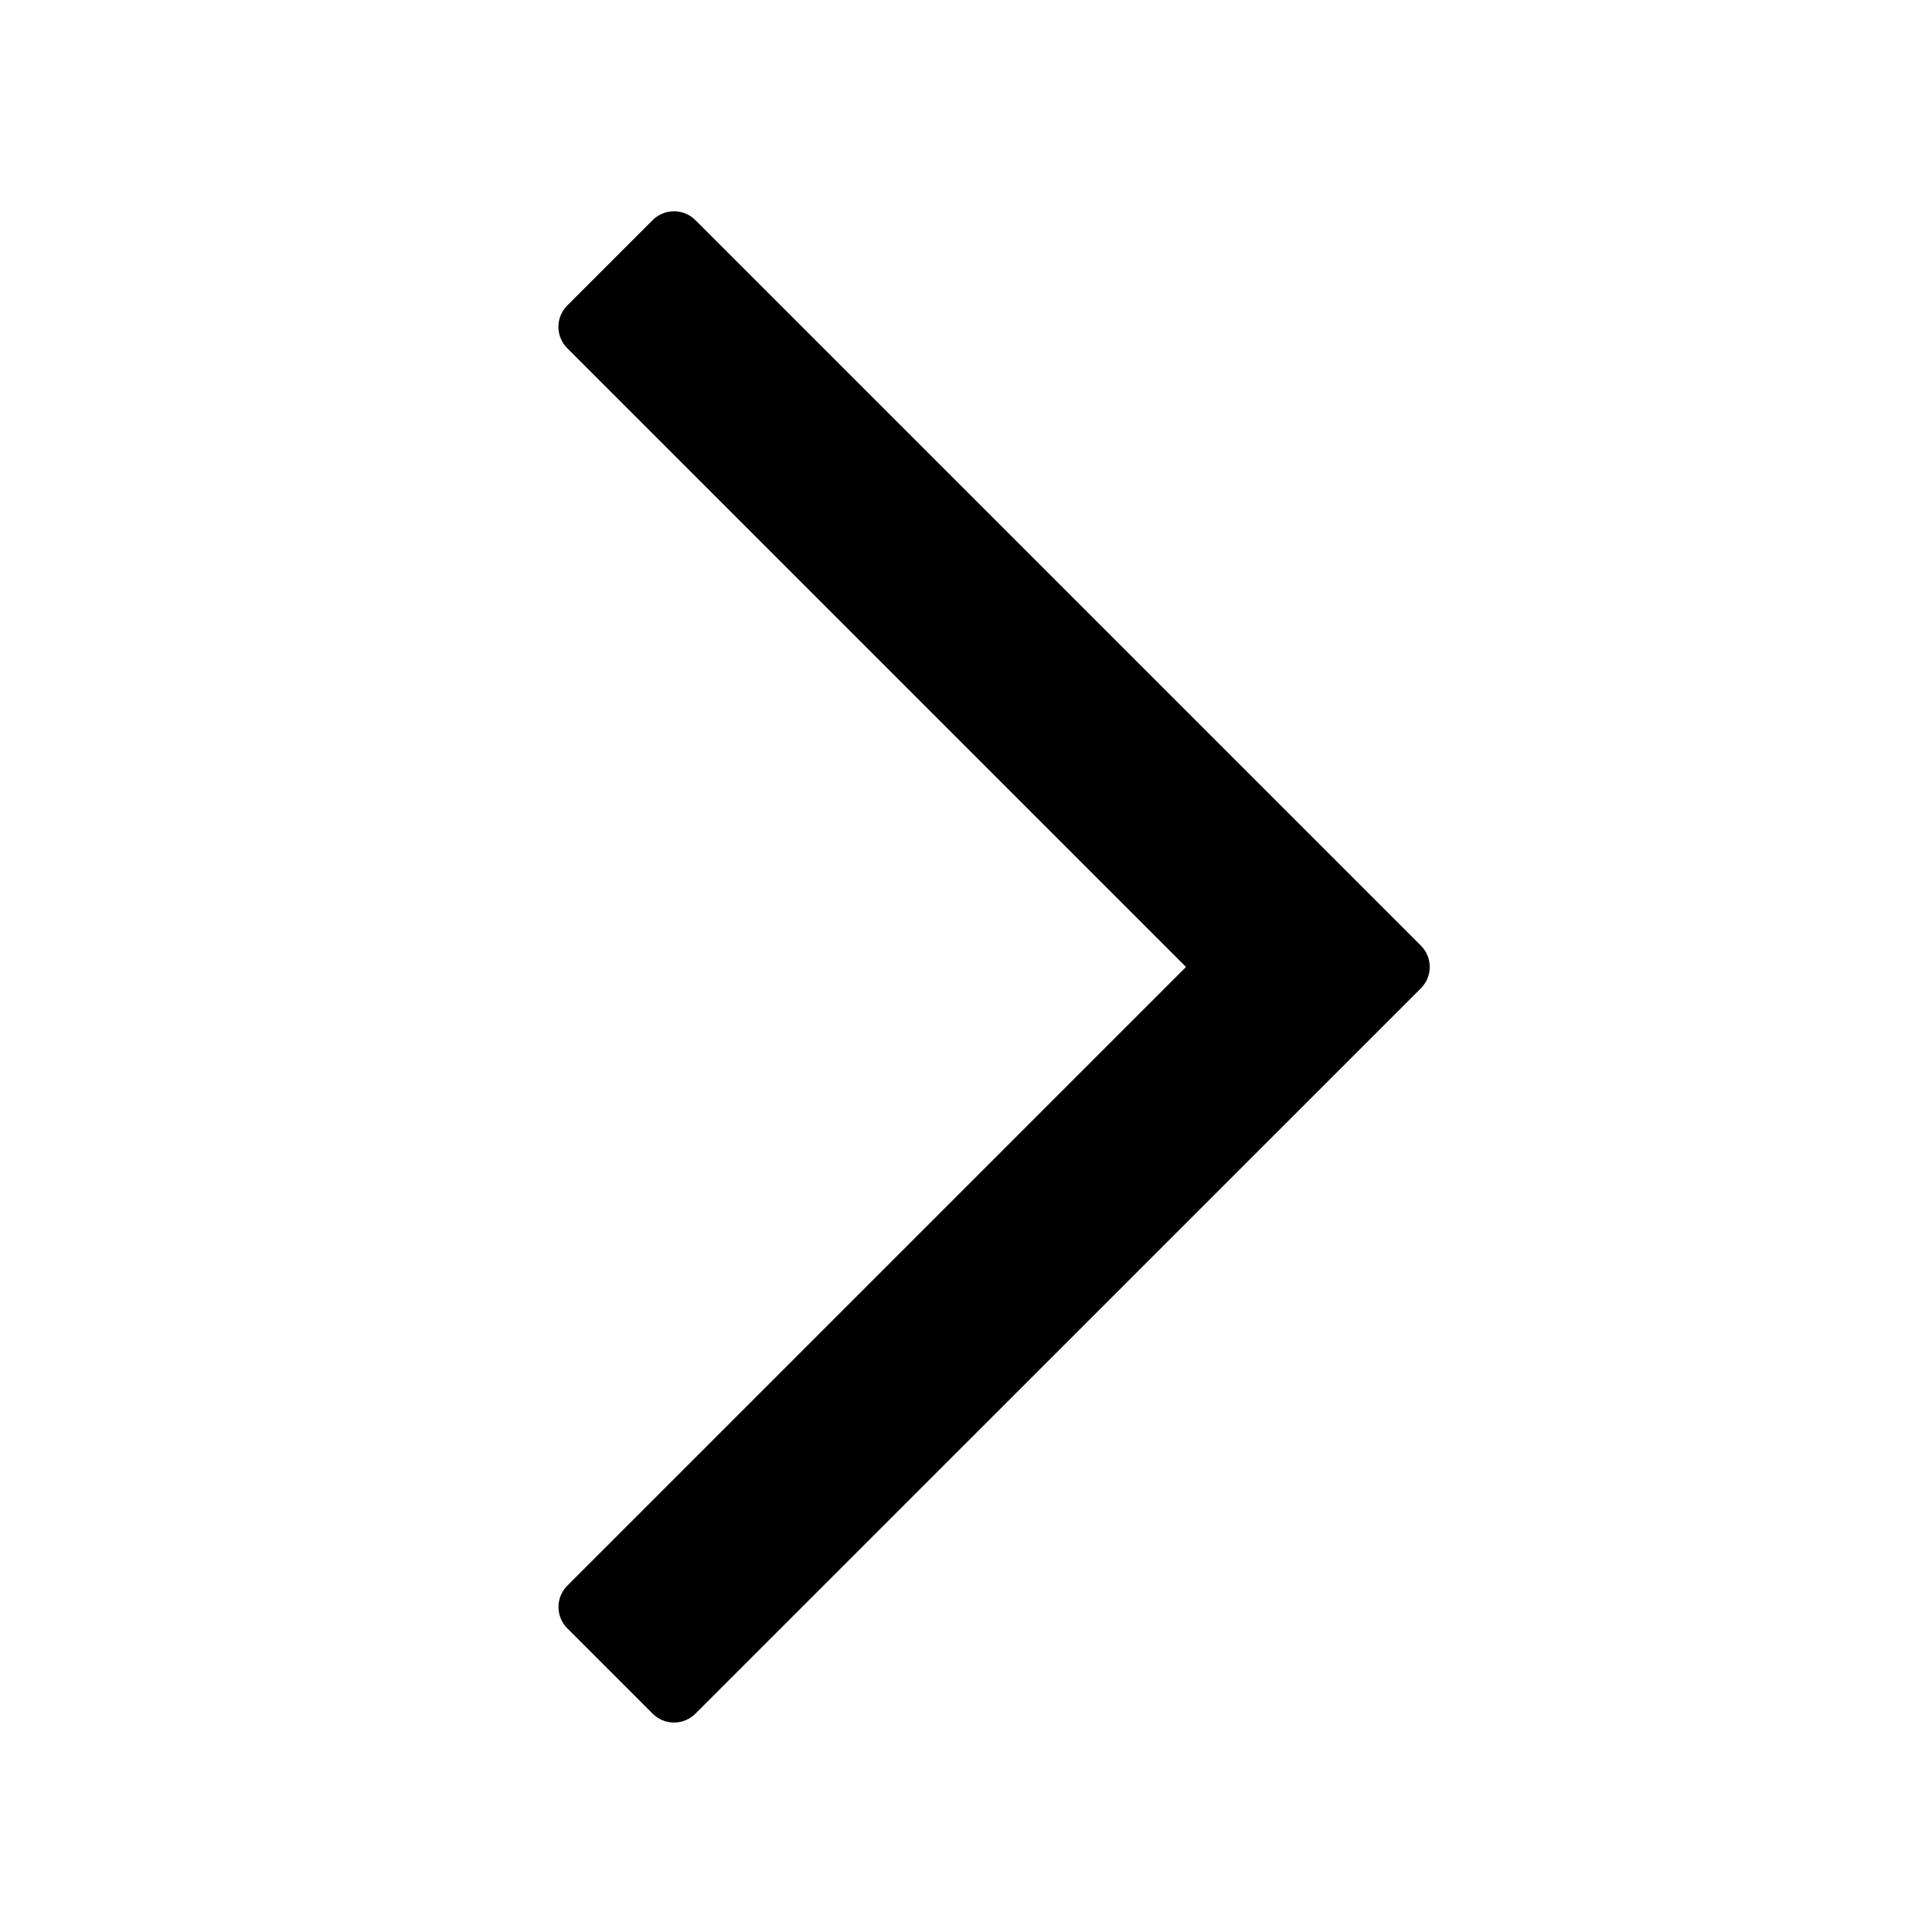
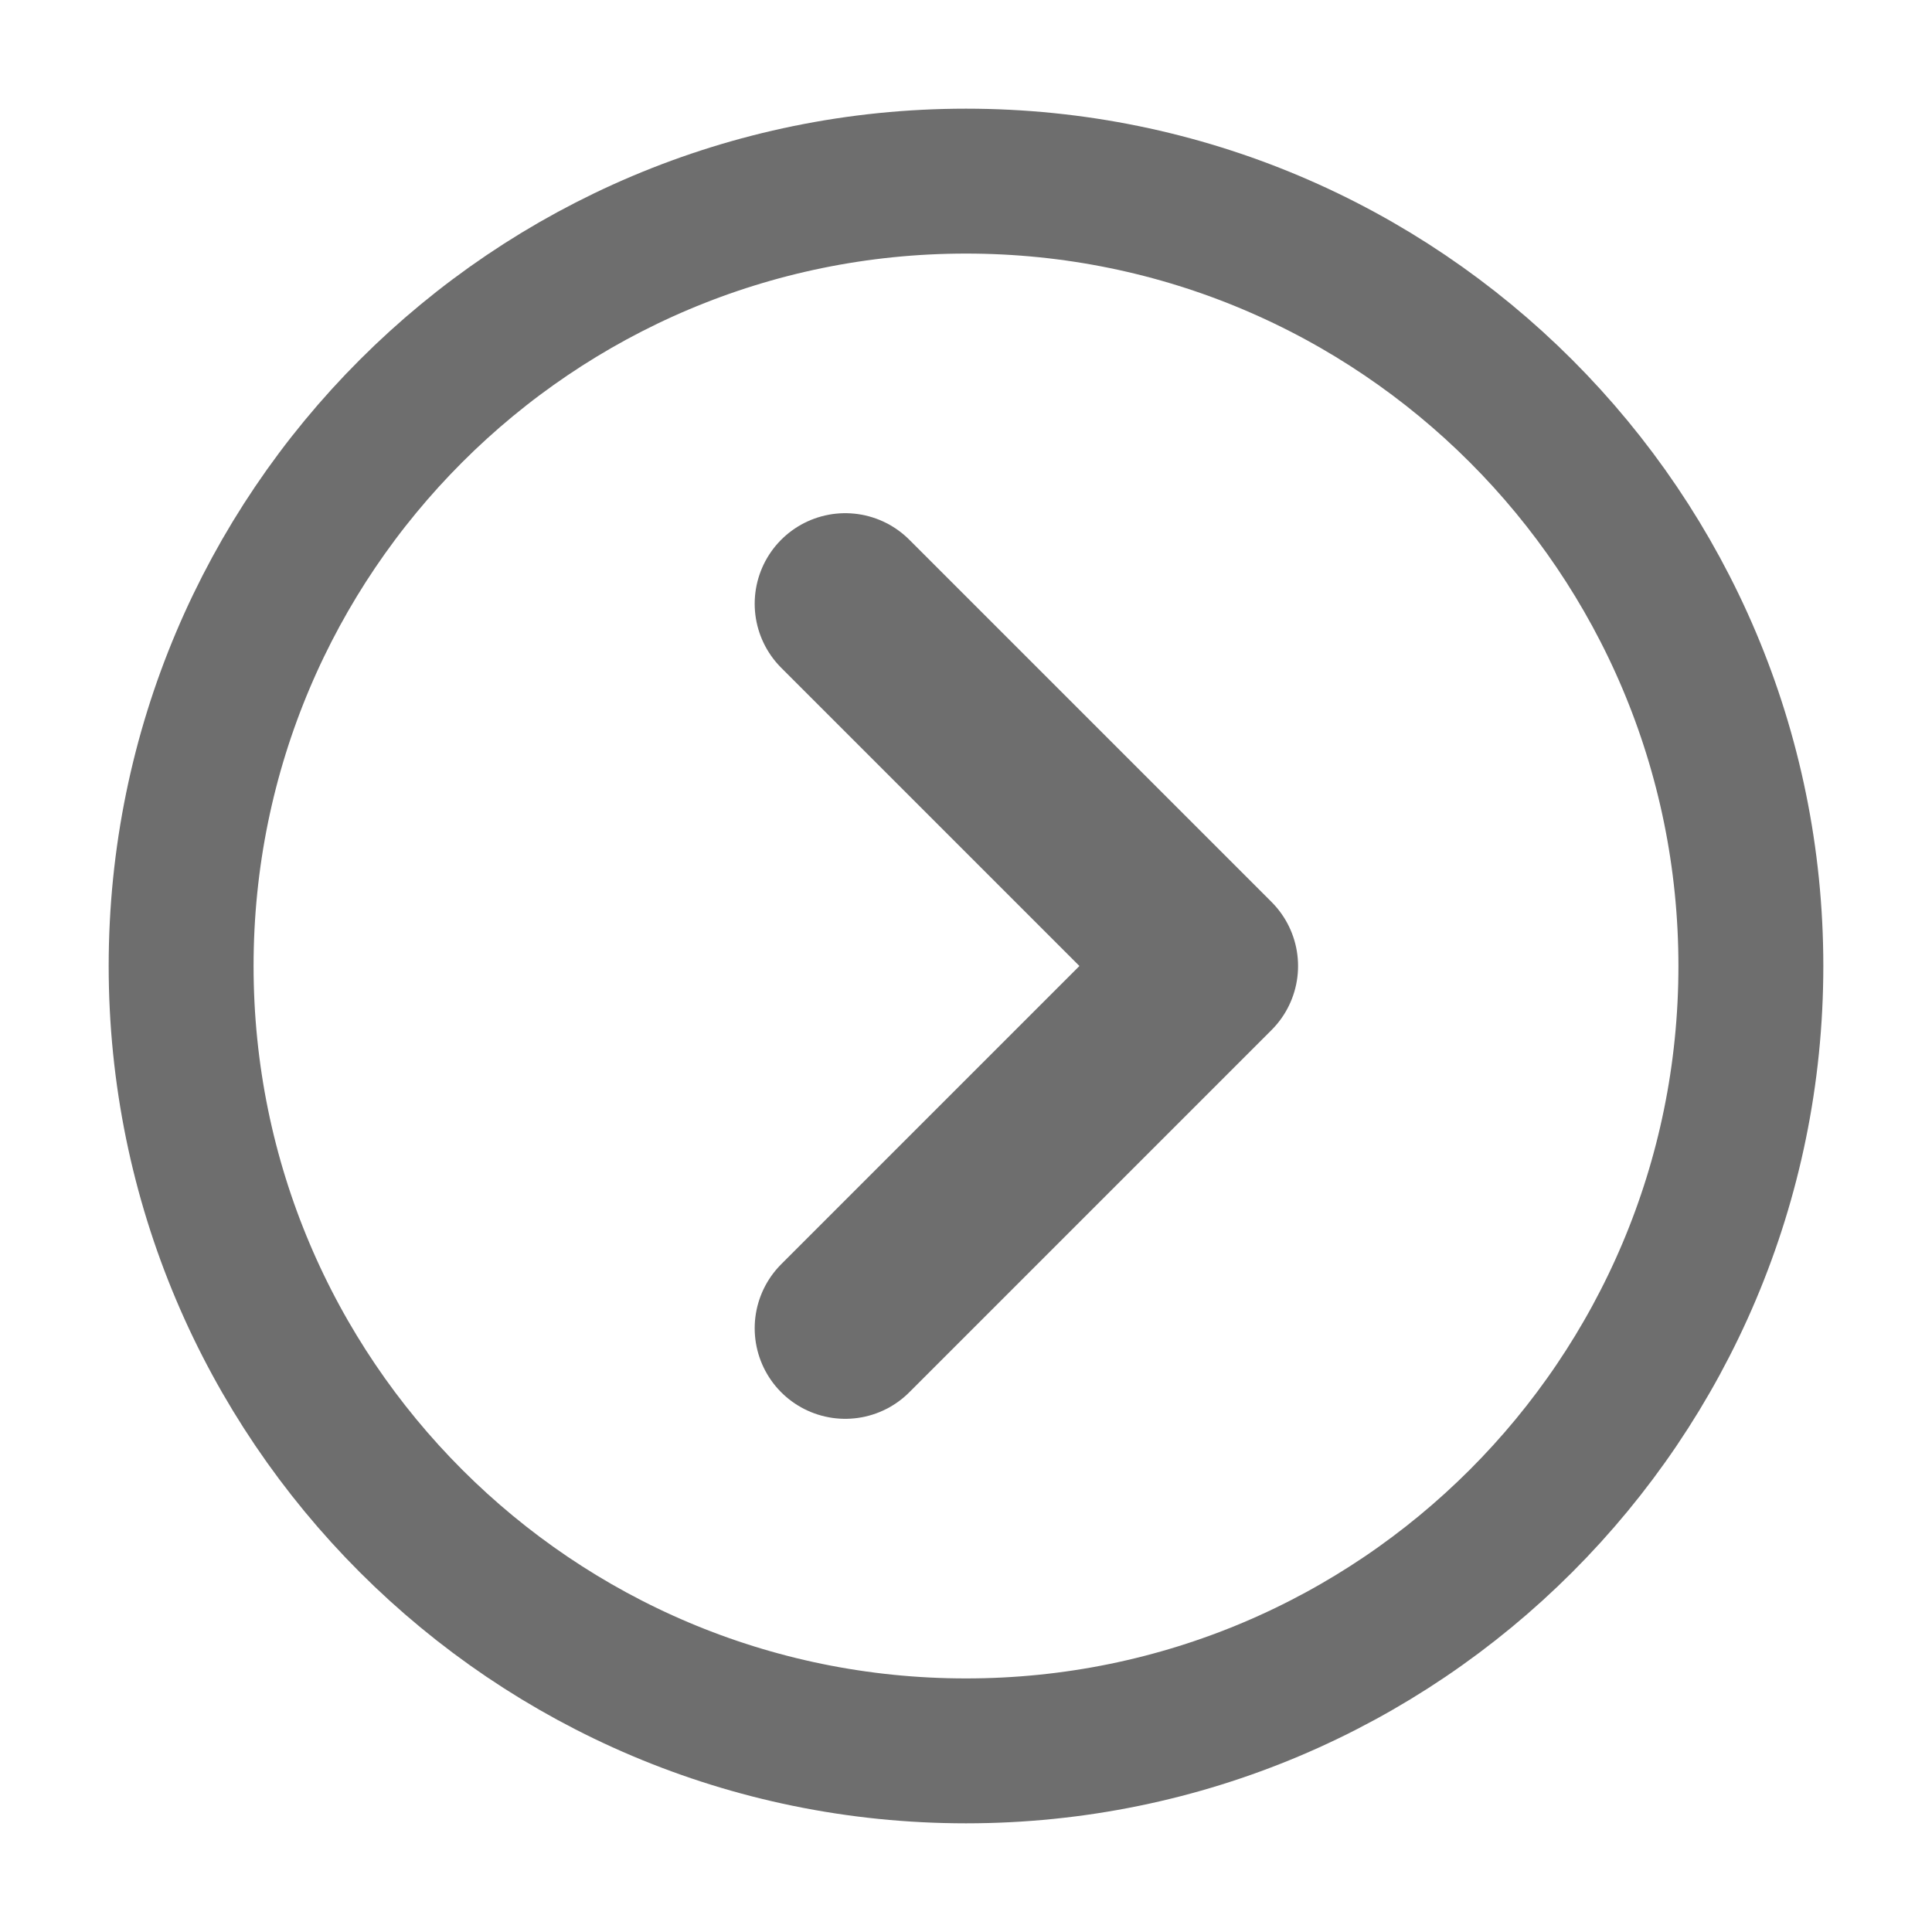
- <svg xmlns="http://www.w3.org/2000/svg" t="1678431098165" class="icon" viewBox="0 0 1024 1024" version="1.1" p-id="2335">
-   <path d="M368.576 116.672a16 16 0 0 0-22.656 0l-45.248 45.248a16 16 0 0 0 0 22.656l327.936 327.936-327.936 327.936a16 16 0 0 0 0 22.592l45.248 45.248a16 16 0 0 0 22.656 0l384.512-384.448a16 16 0 0 0 0-22.656L368.576 116.672z" fill="#000000" p-id="2336" />
+ <svg xmlns="http://www.w3.org/2000/svg" width="16" height="16" viewBox="0 0 16 16">
+   <circle cx="8" cy="8" r="6.5" fill="none" stroke="#6E6E6E" stroke-width="1.2" />
+   <path d="M7 5l3 3-3 3" fill="none" stroke="#6E6E6E" stroke-width="1.5" stroke-linecap="round" stroke-linejoin="round" />
</svg>
